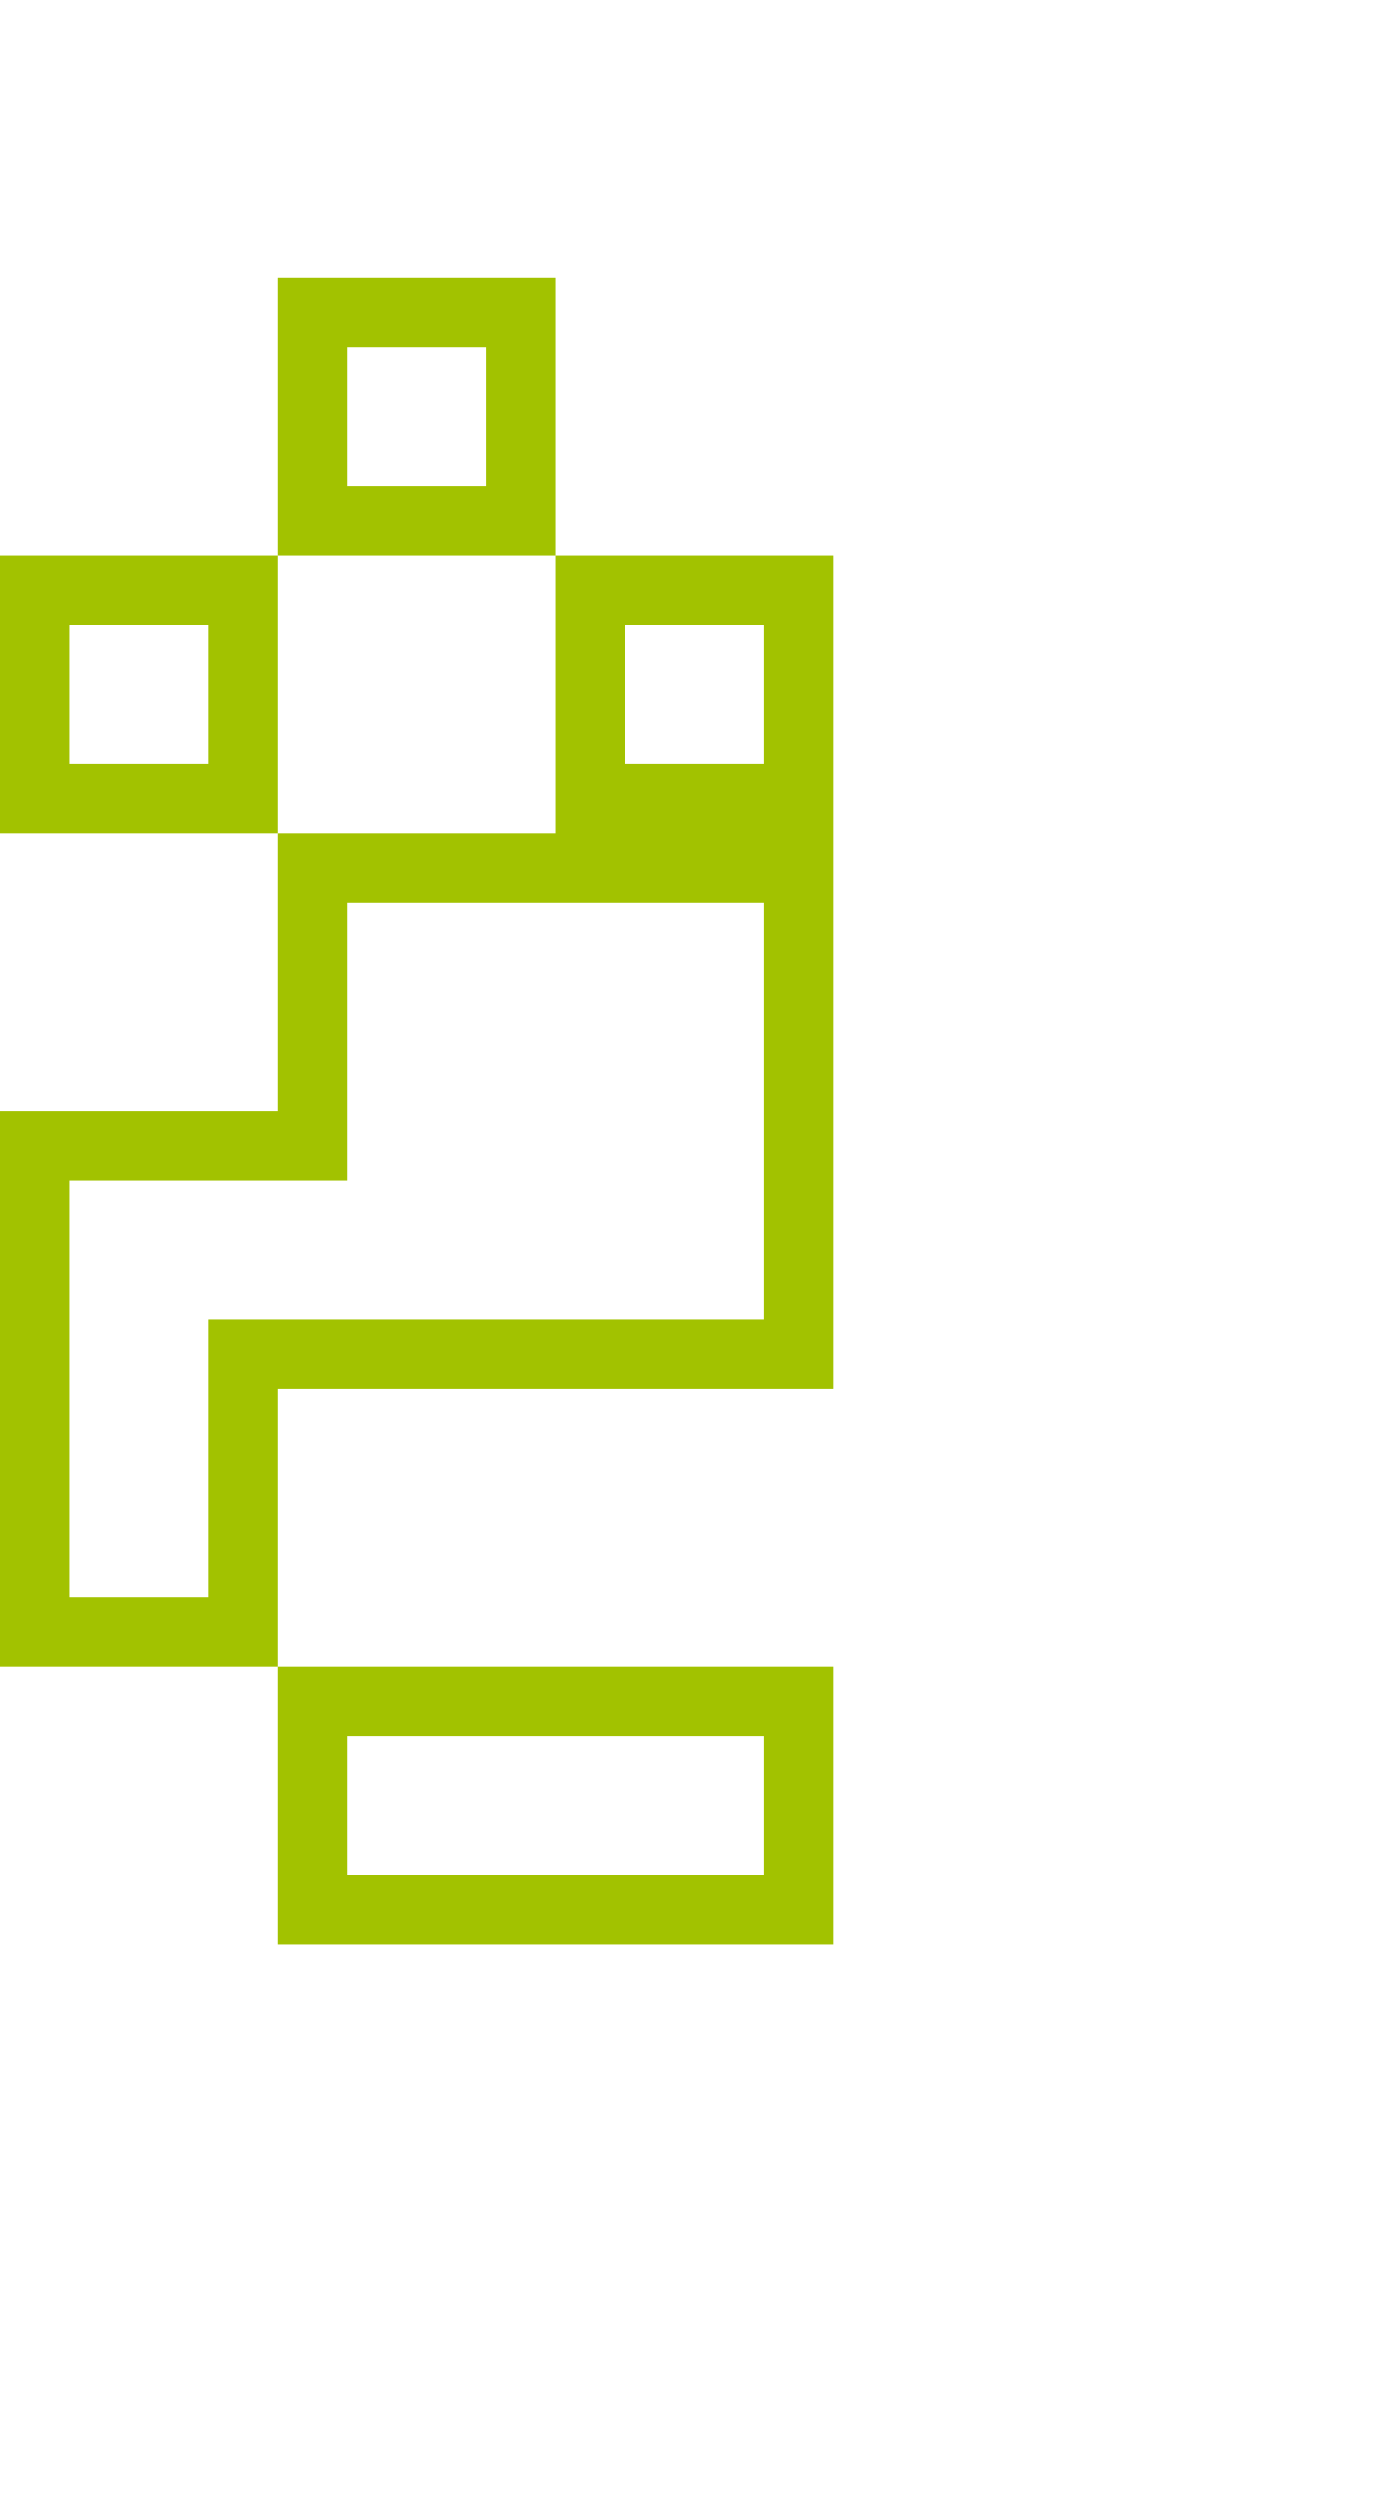
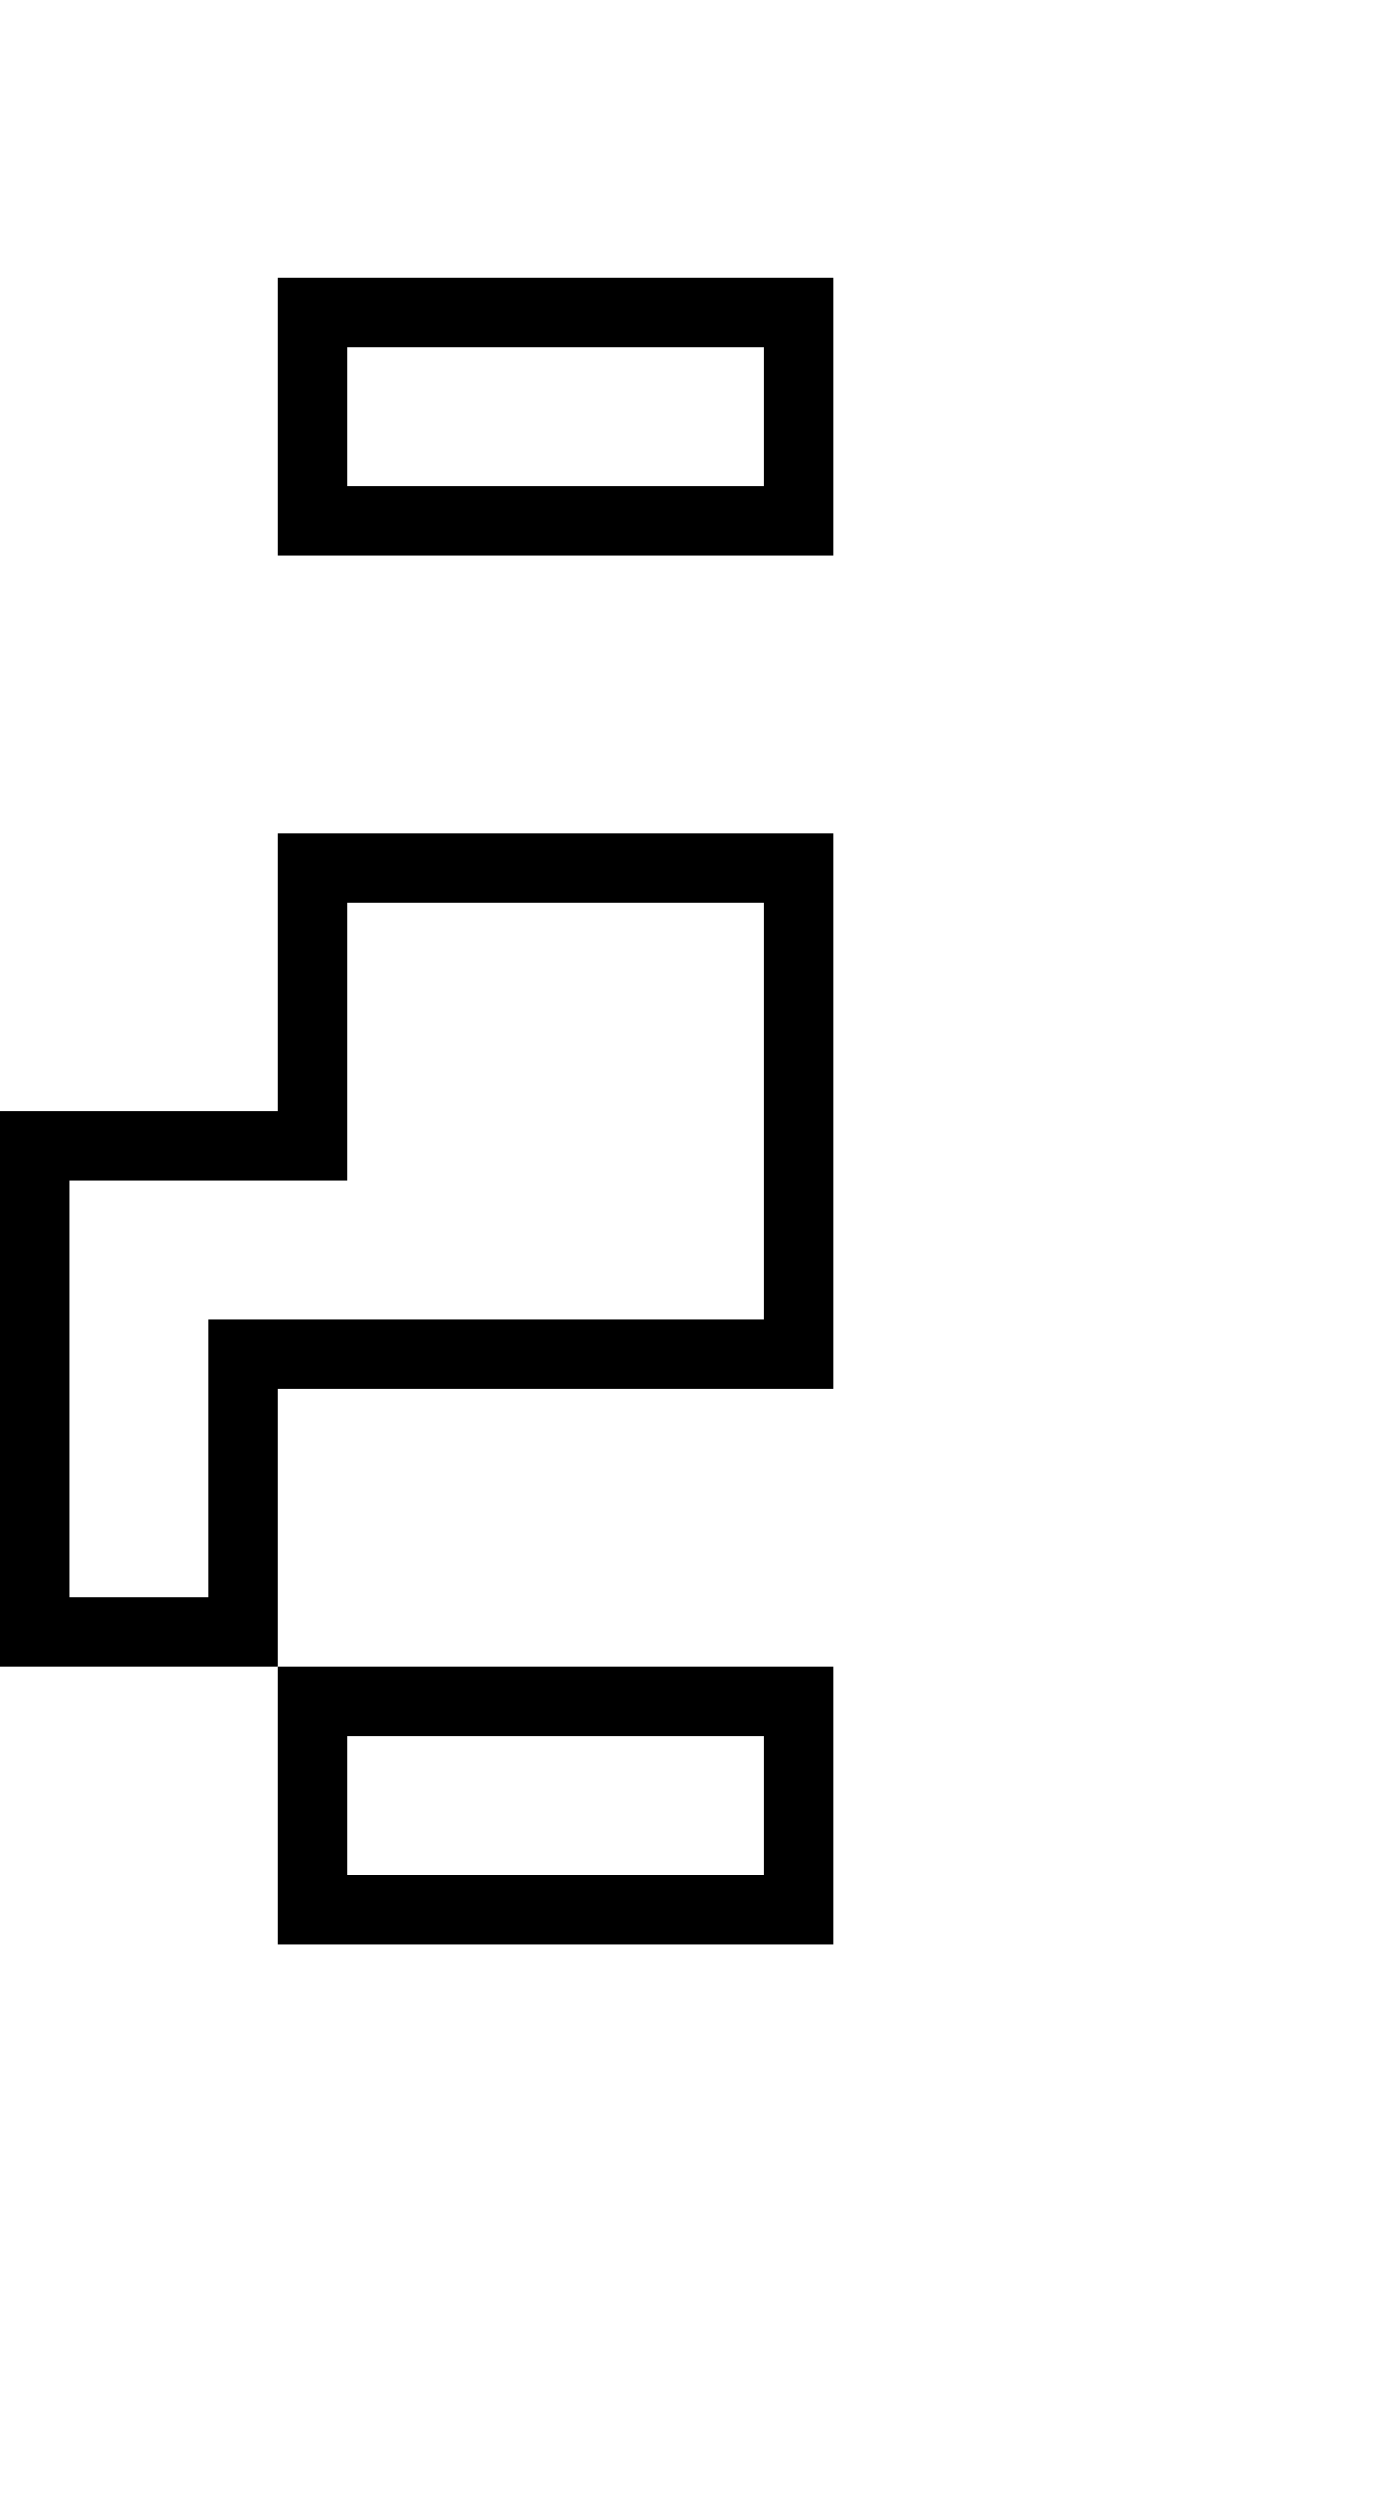
<svg xmlns="http://www.w3.org/2000/svg" version="1.1" id="Mode_Isolation" x="0px" y="0px" width="20px" height="36px" viewBox="0 0 20 36" enable-background="new 0 0 20 36" xml:space="preserve">
+   <rect fill="none" width="20" height="36" />
  <g>
-     <rect fill="none" width="20" height="36" />
-     <path fill="#A2C200" d="M12,28v-4H4v4H12z M5,25h6v2H5V25z M0,8v4h4V8H0z M3,11H1V9h2V11z M8,4H4v4h4V4z M7,7H5V5h2V7z M12,20V8H8   v4H4v4H0v8h4v-4H12z M9,9h2v2H9V9z M3,19v4H1v-6h4v-4h6v6H3z" />
+     <path d="M4,24v4h8v-4H4z M11,27H5v-2h6V27z" />
+     <path d="M4,4v4h8V4H4z M5,7V5h6v2H5z" />
+     <path d="M4,12v4H0v8h4v-4h8v-8H4z M11,19H3v4H1v-6h4v-4h6V19z" />
  </g>
</svg>
